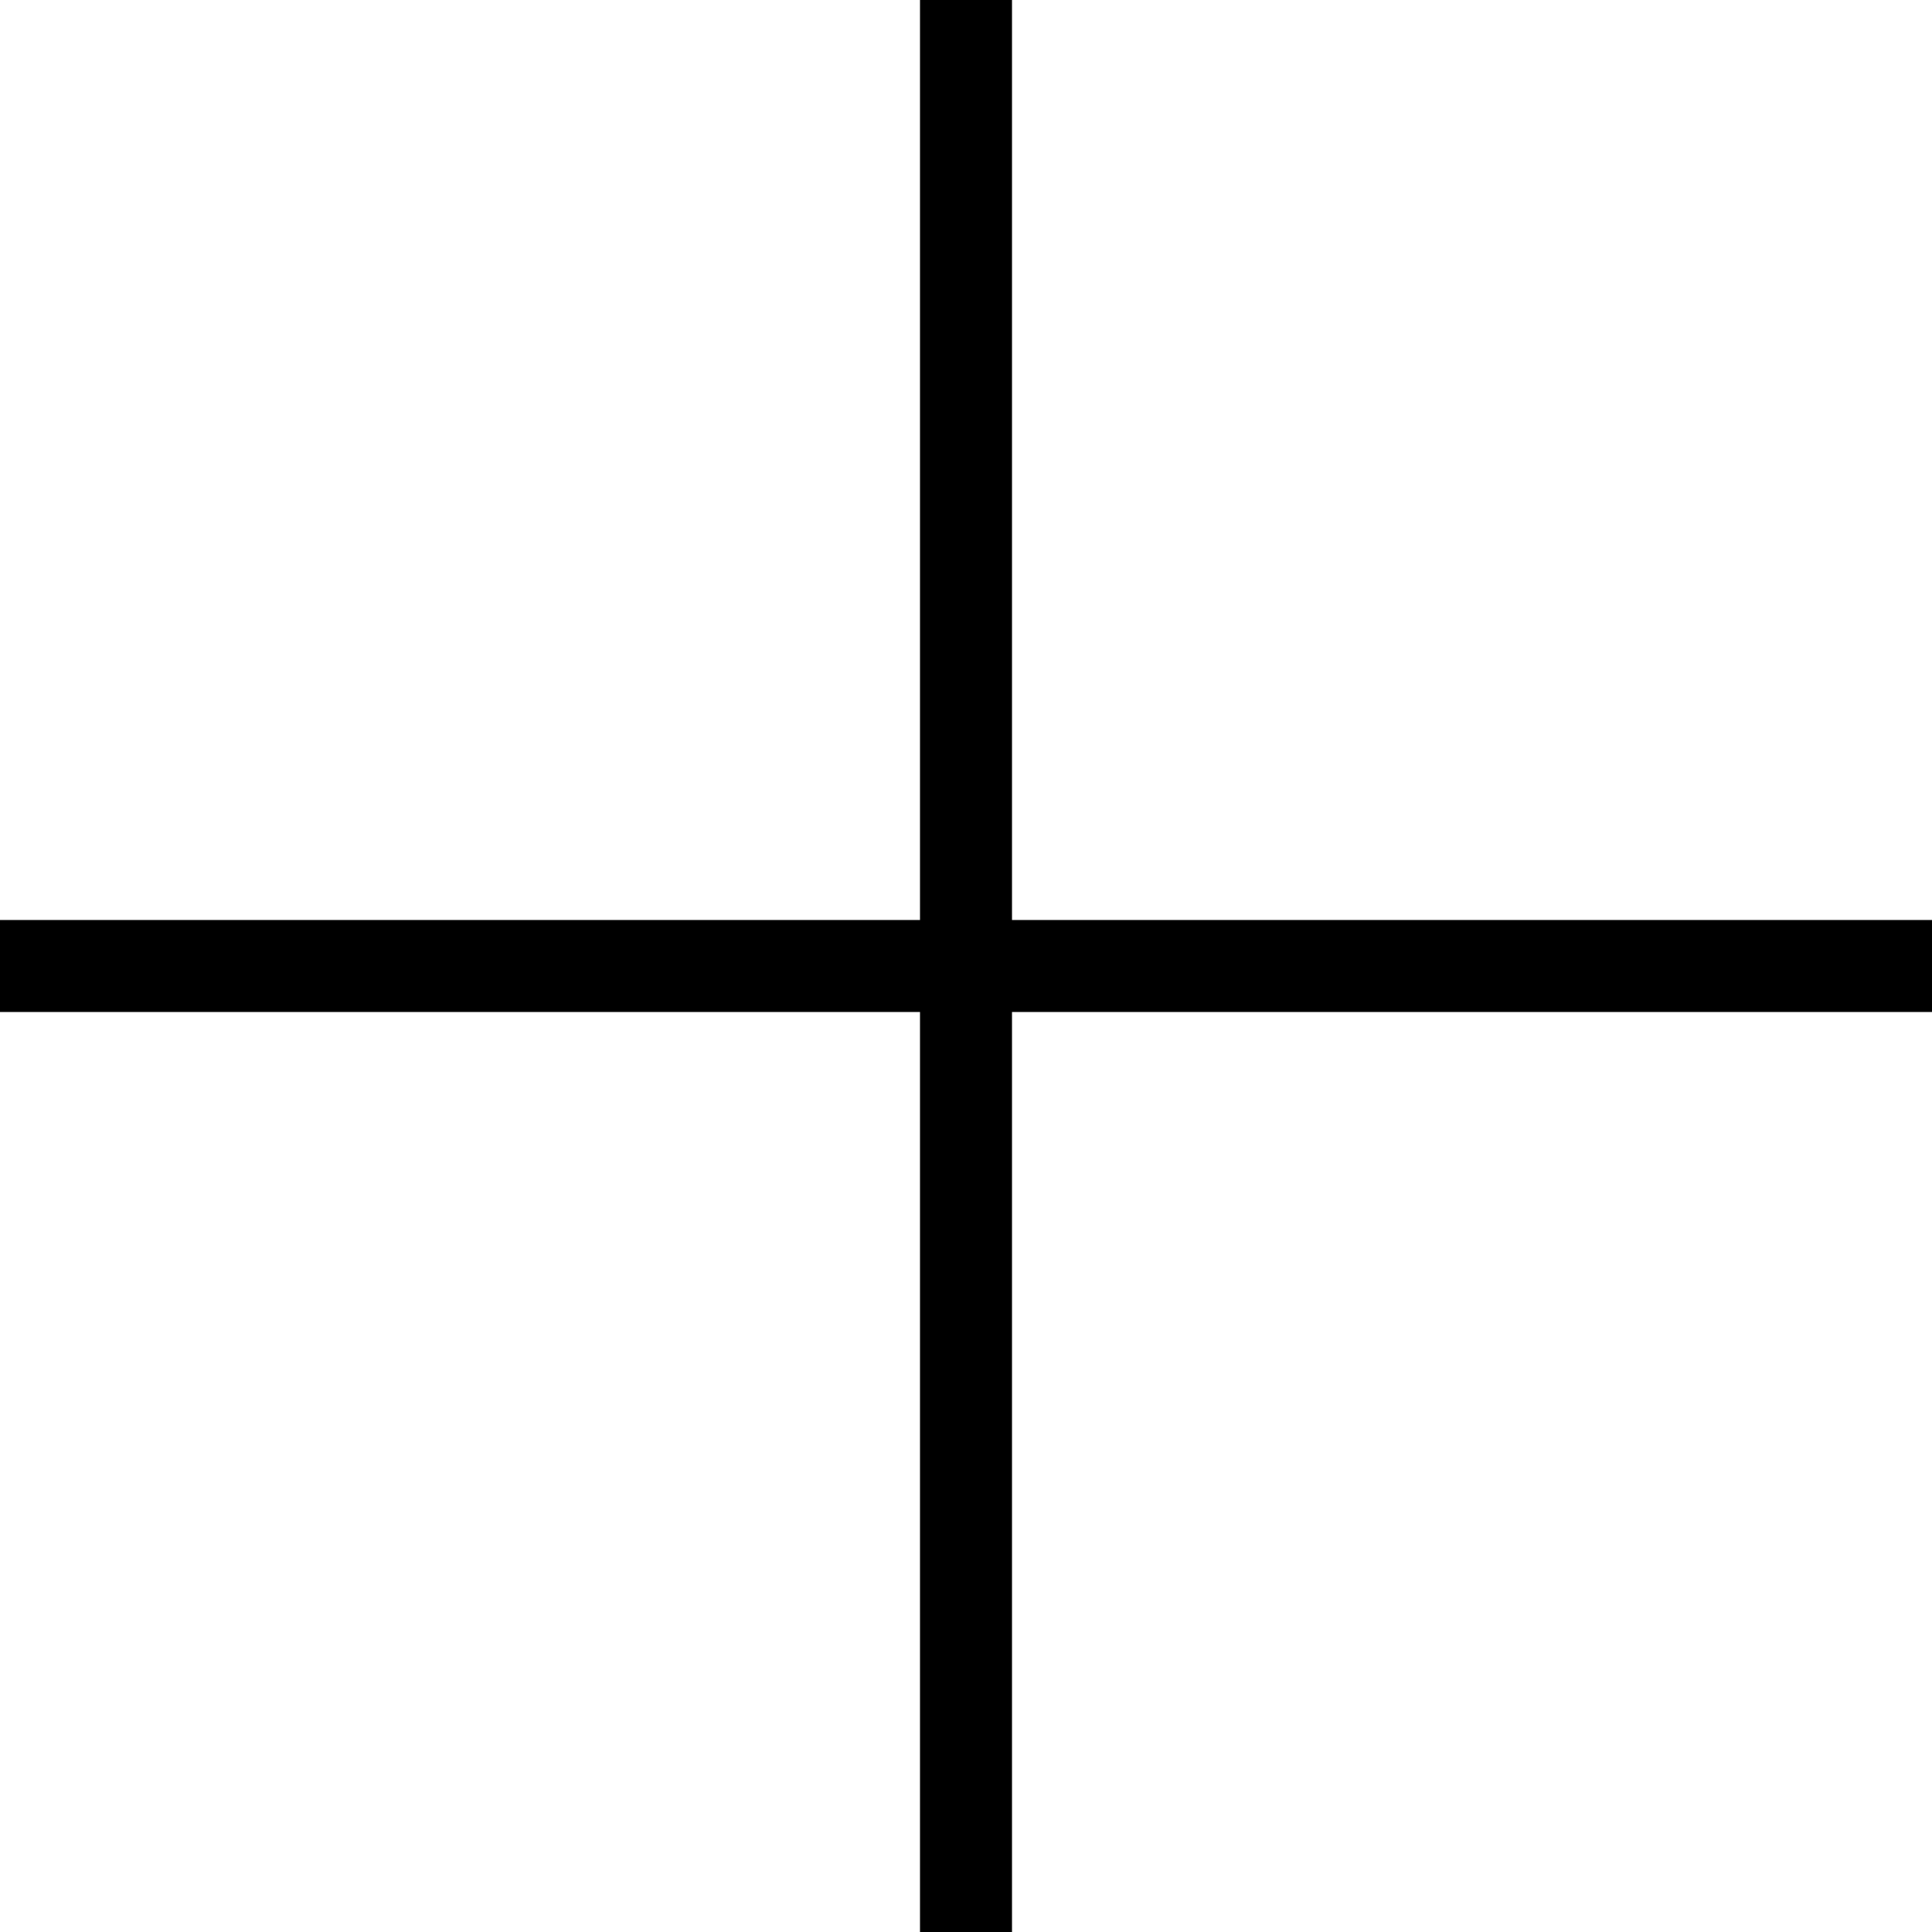
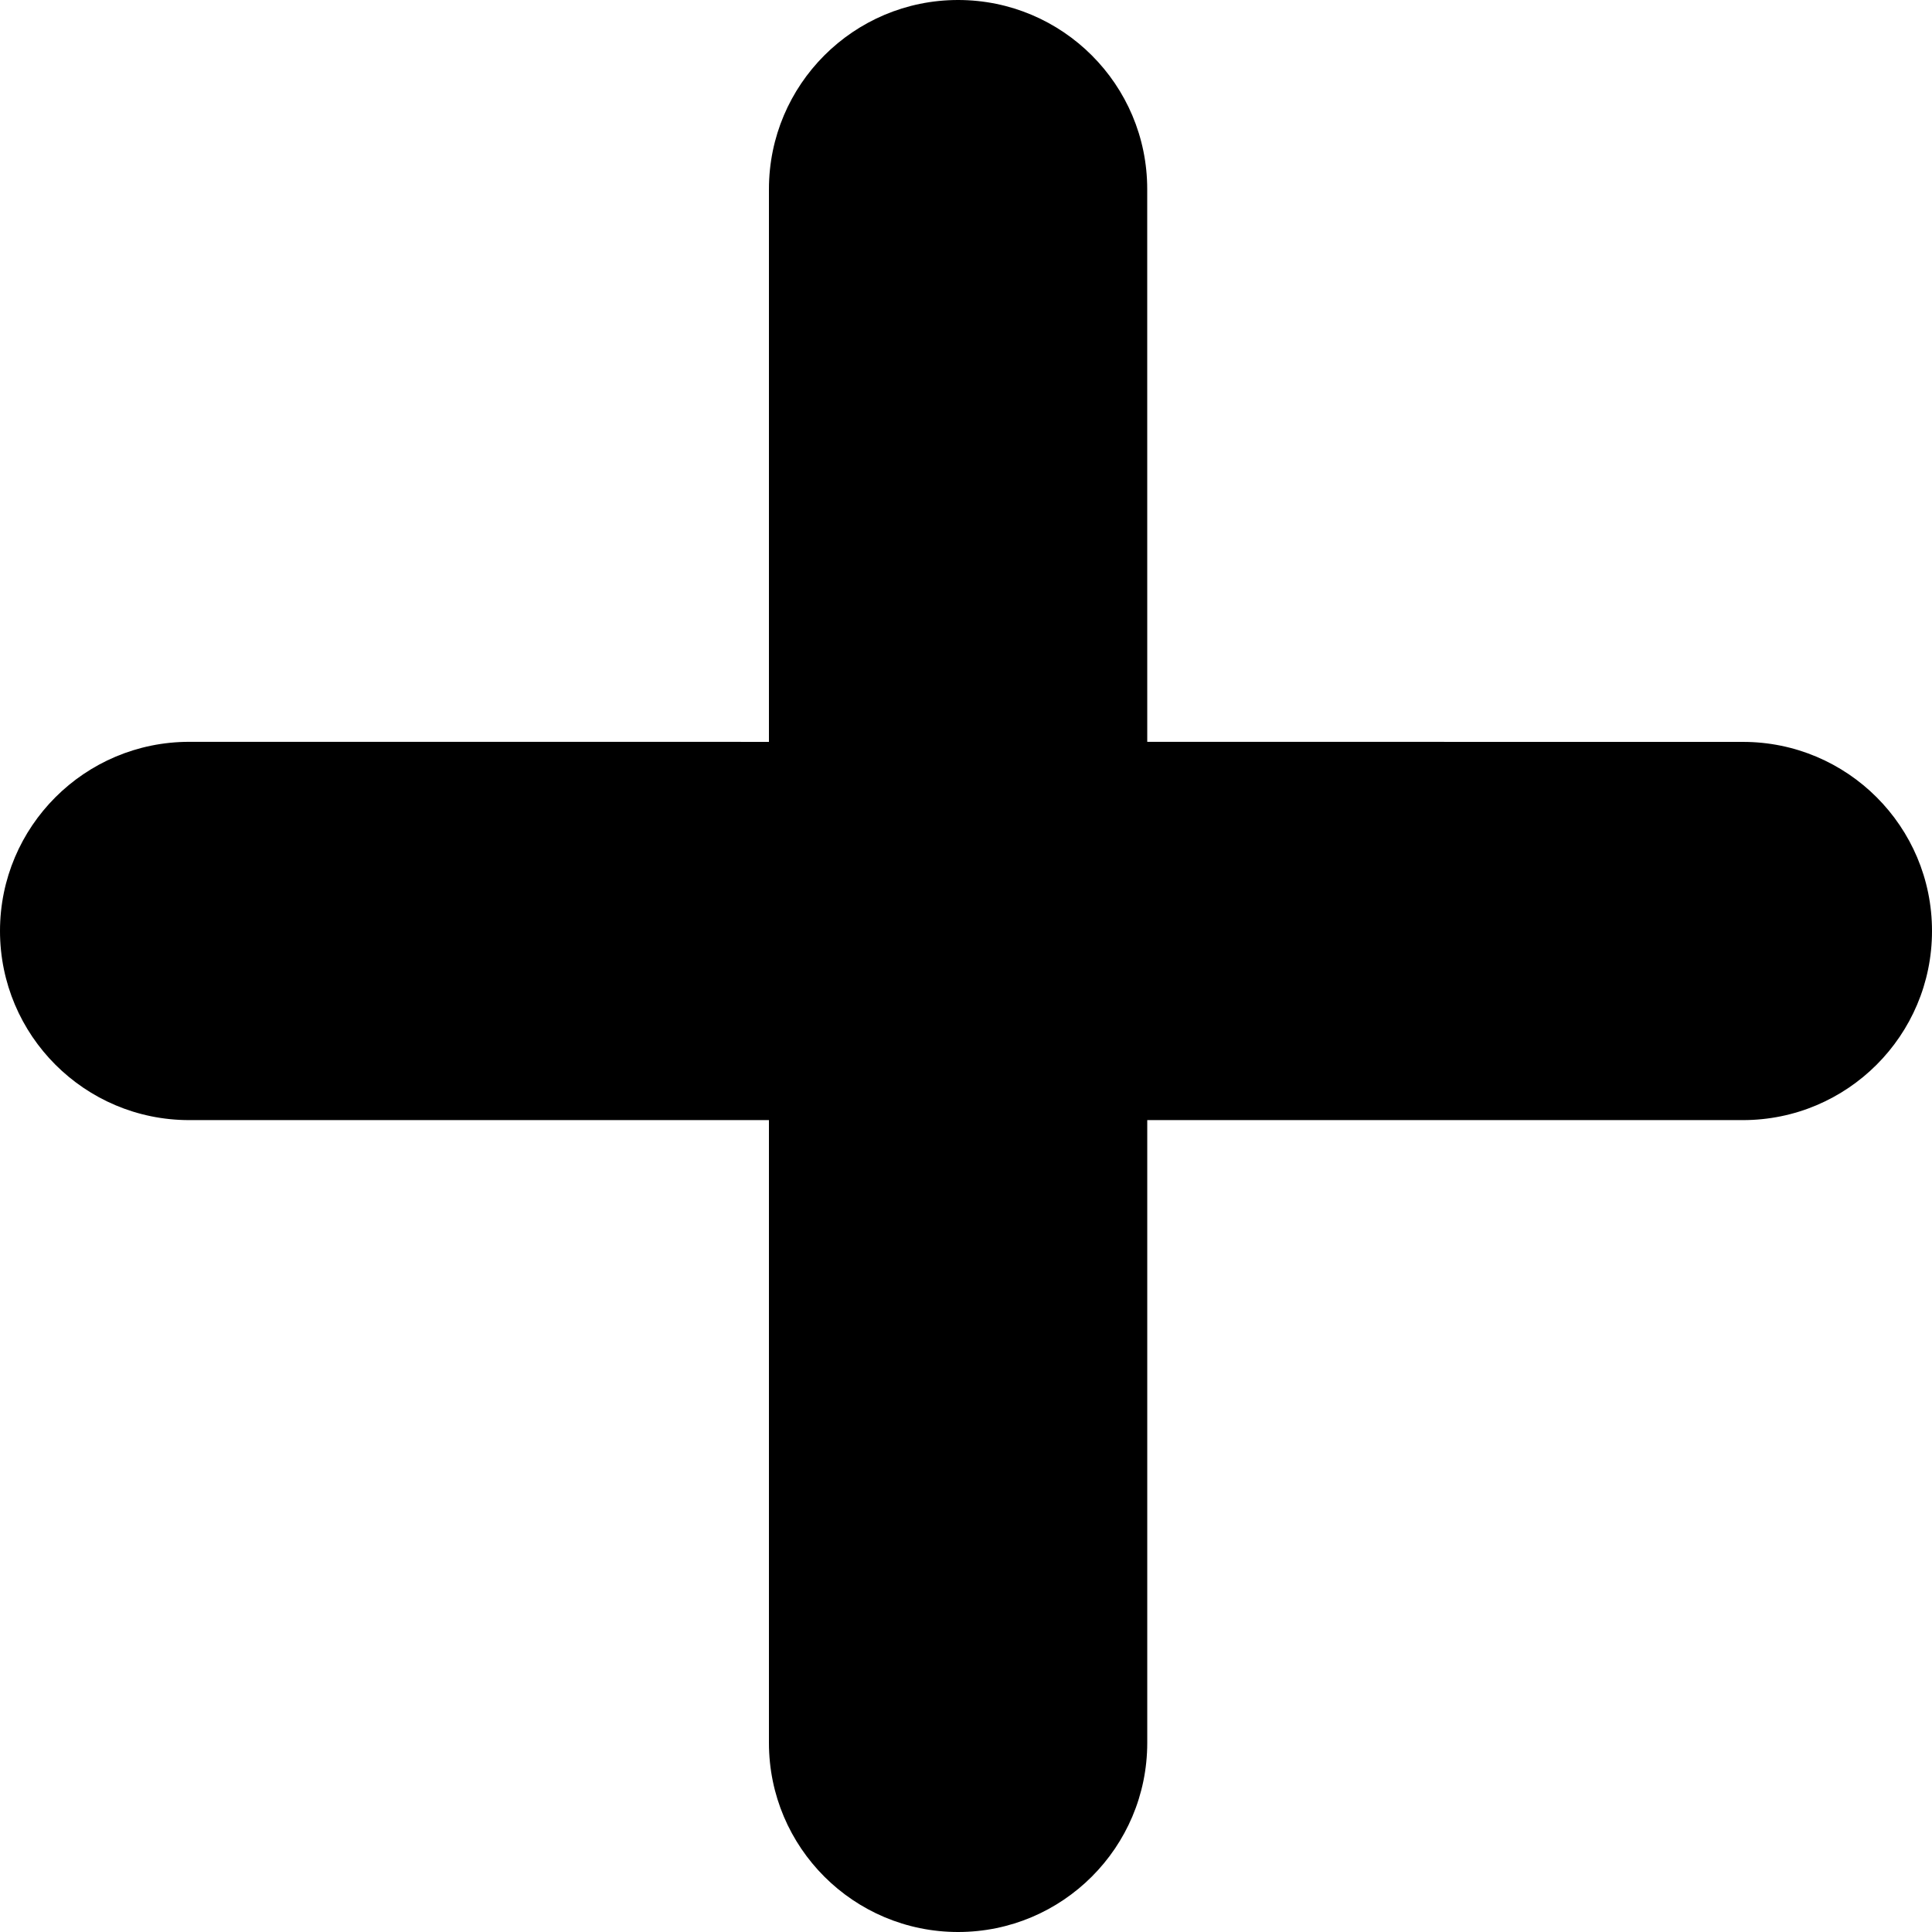
- <svg xmlns="http://www.w3.org/2000/svg" version="1.1" id="Capa_1" x="0px" y="0px" viewBox="0 0 42 42" style="enable-background:new 0 0 42 42;" xml:space="preserve">
-   <polygon points="42,20 22,20 22,0 20,0 20,20 0,20 0,22 20,22 20,42 22,42 22,22 42,22 " />
+ <svg xmlns="http://www.w3.org/2000/svg" version="1.1" id="Capa_1" x="0px" y="0px" viewBox="0 0 60.364 60.364" style="enable-background:new 0 0 60.364 60.364;" xml:space="preserve">
+   <g>
+     <path d="M54.454,23.18l-18.609-0.002L35.844,5.91C35.845,2.646,33.198,0,29.934,0c-3.263,0-5.909,2.646-5.909,5.91v17.269   L5.91,23.178C2.646,23.179,0,25.825,0,29.088c0.002,3.264,2.646,5.909,5.91,5.909h18.115v19.457c0,3.267,2.646,5.91,5.91,5.91   c3.264,0,5.909-2.646,5.91-5.908V34.997h18.611c3.262,0,5.908-2.645,5.908-5.907C60.367,25.824,57.718,23.178,54.454,23.18z" />
+   </g>
  <g>
</g>
  <g>
</g>
  <g>
</g>
  <g>
</g>
  <g>
</g>
  <g>
</g>
  <g>
</g>
  <g>
</g>
  <g>
</g>
  <g>
</g>
  <g>
</g>
  <g>
</g>
  <g>
</g>
  <g>
</g>
  <g>
</g>
</svg>
